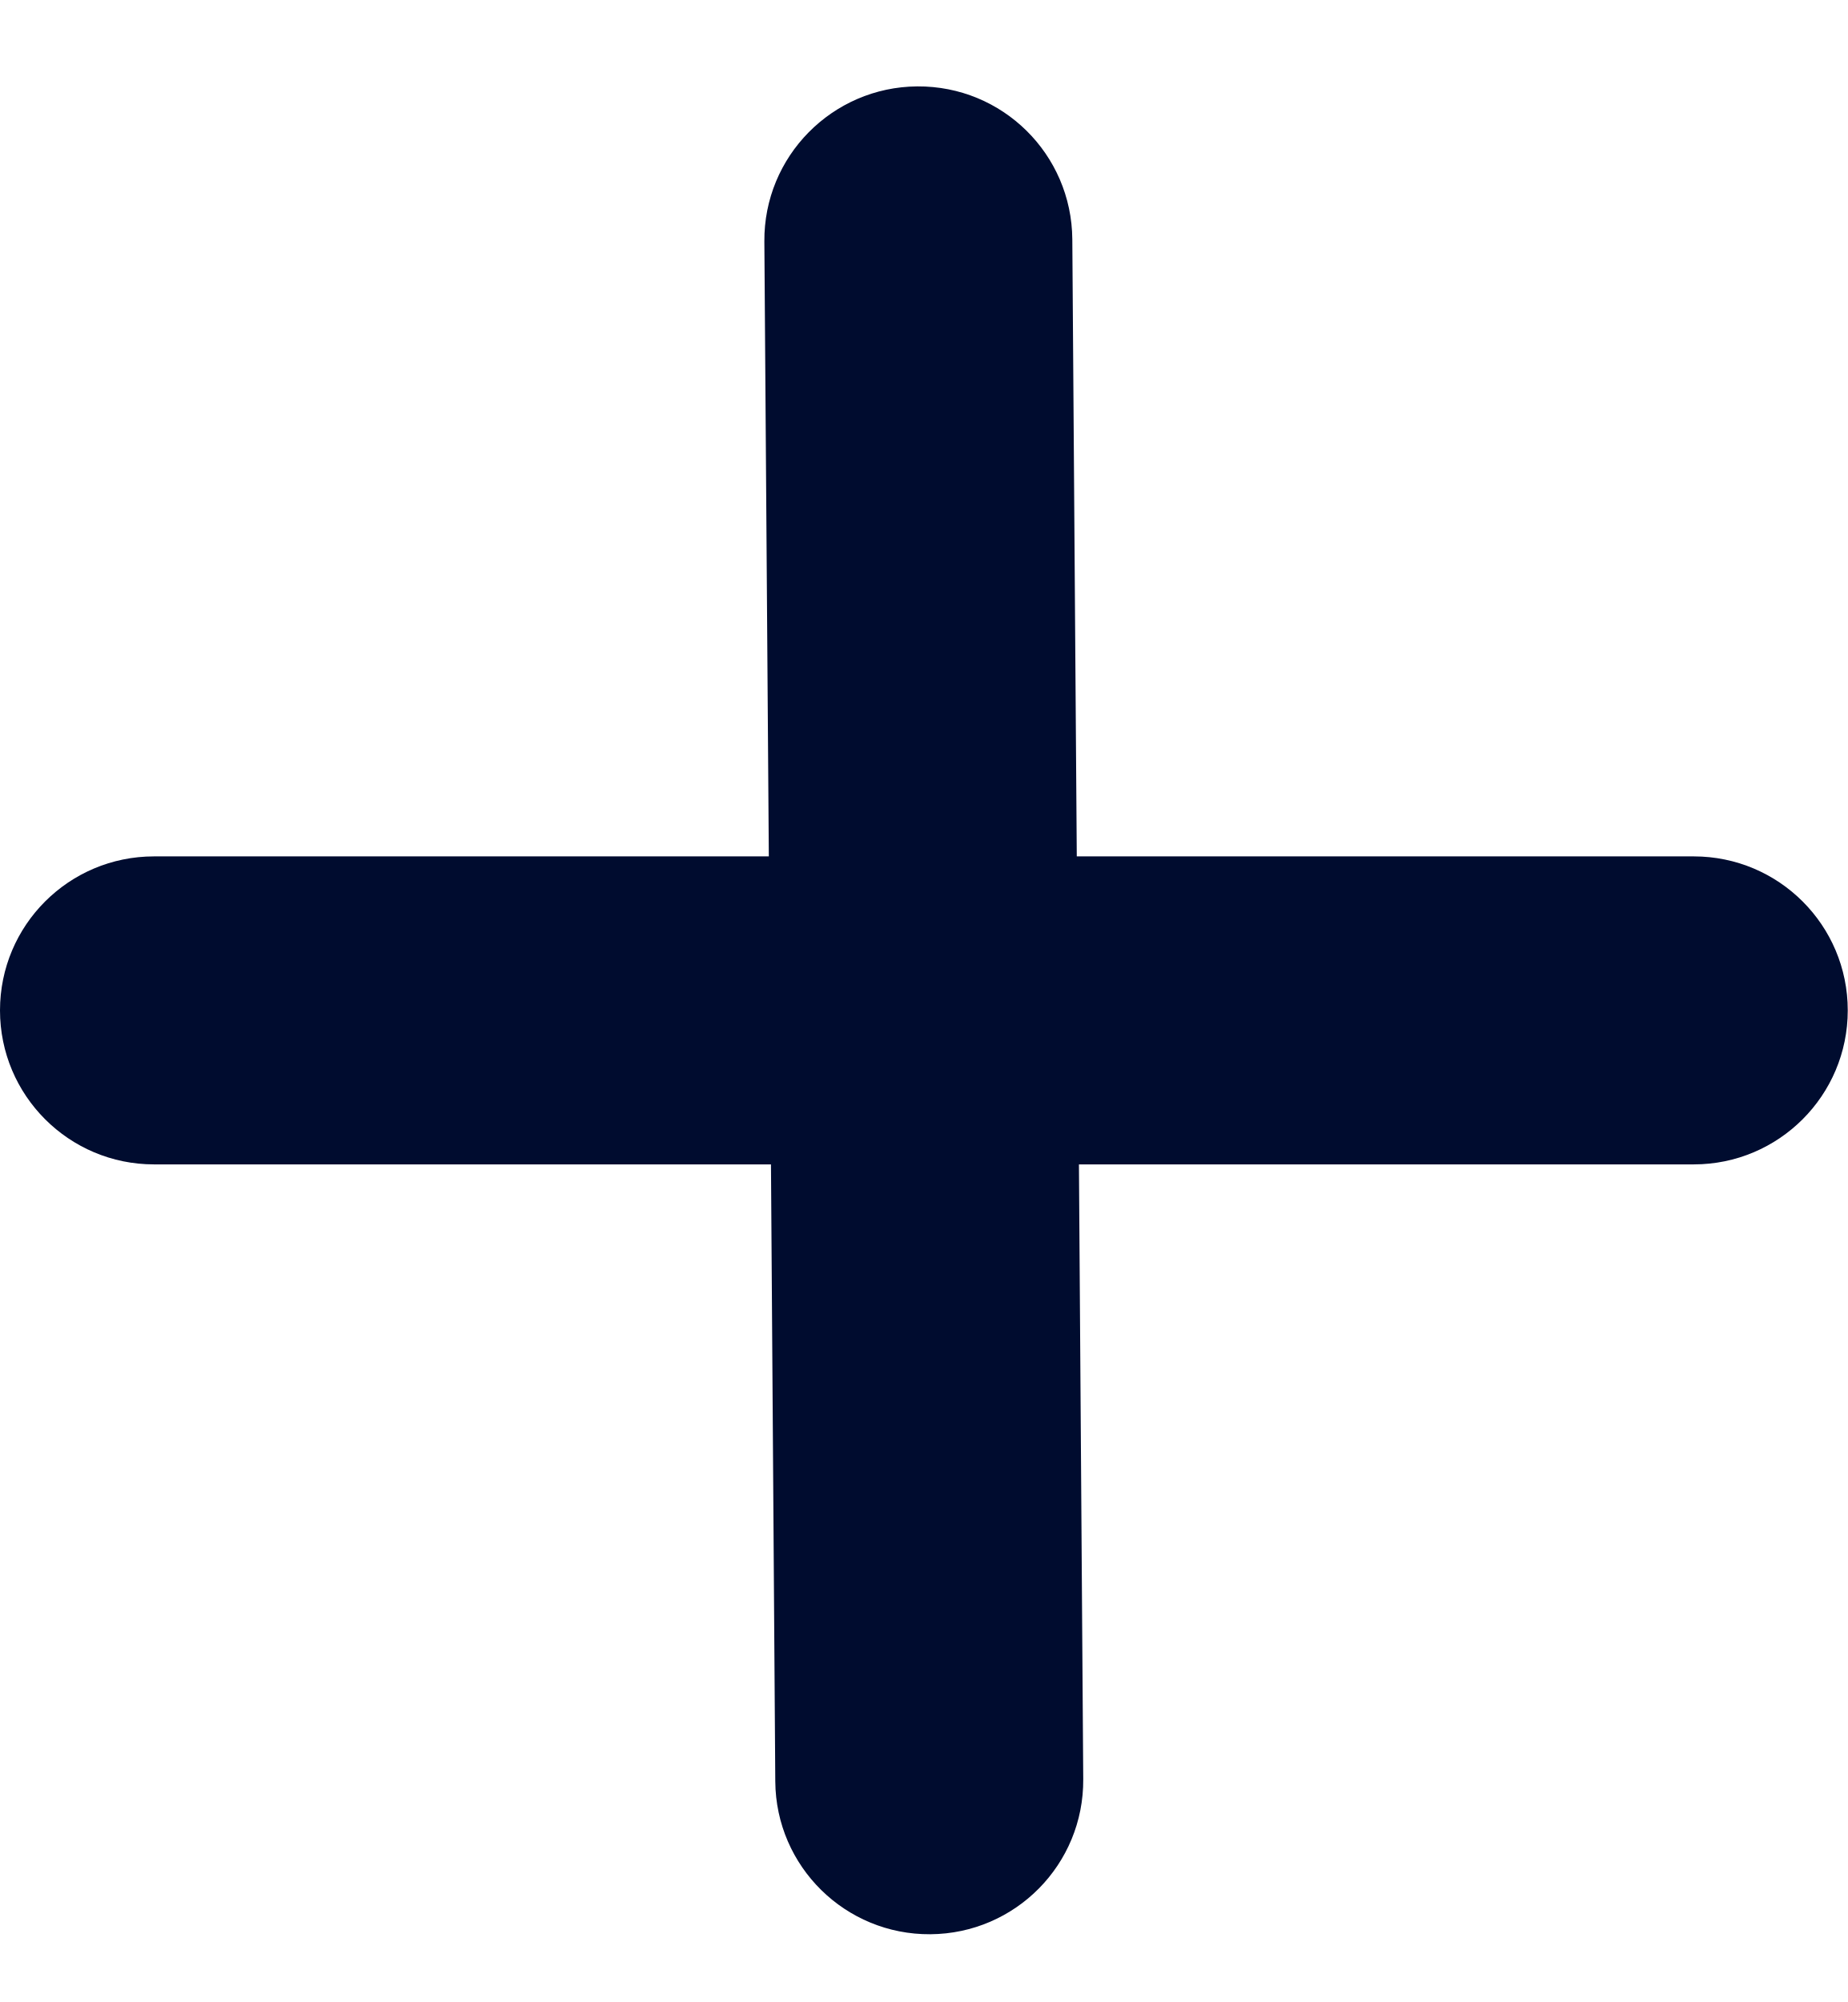
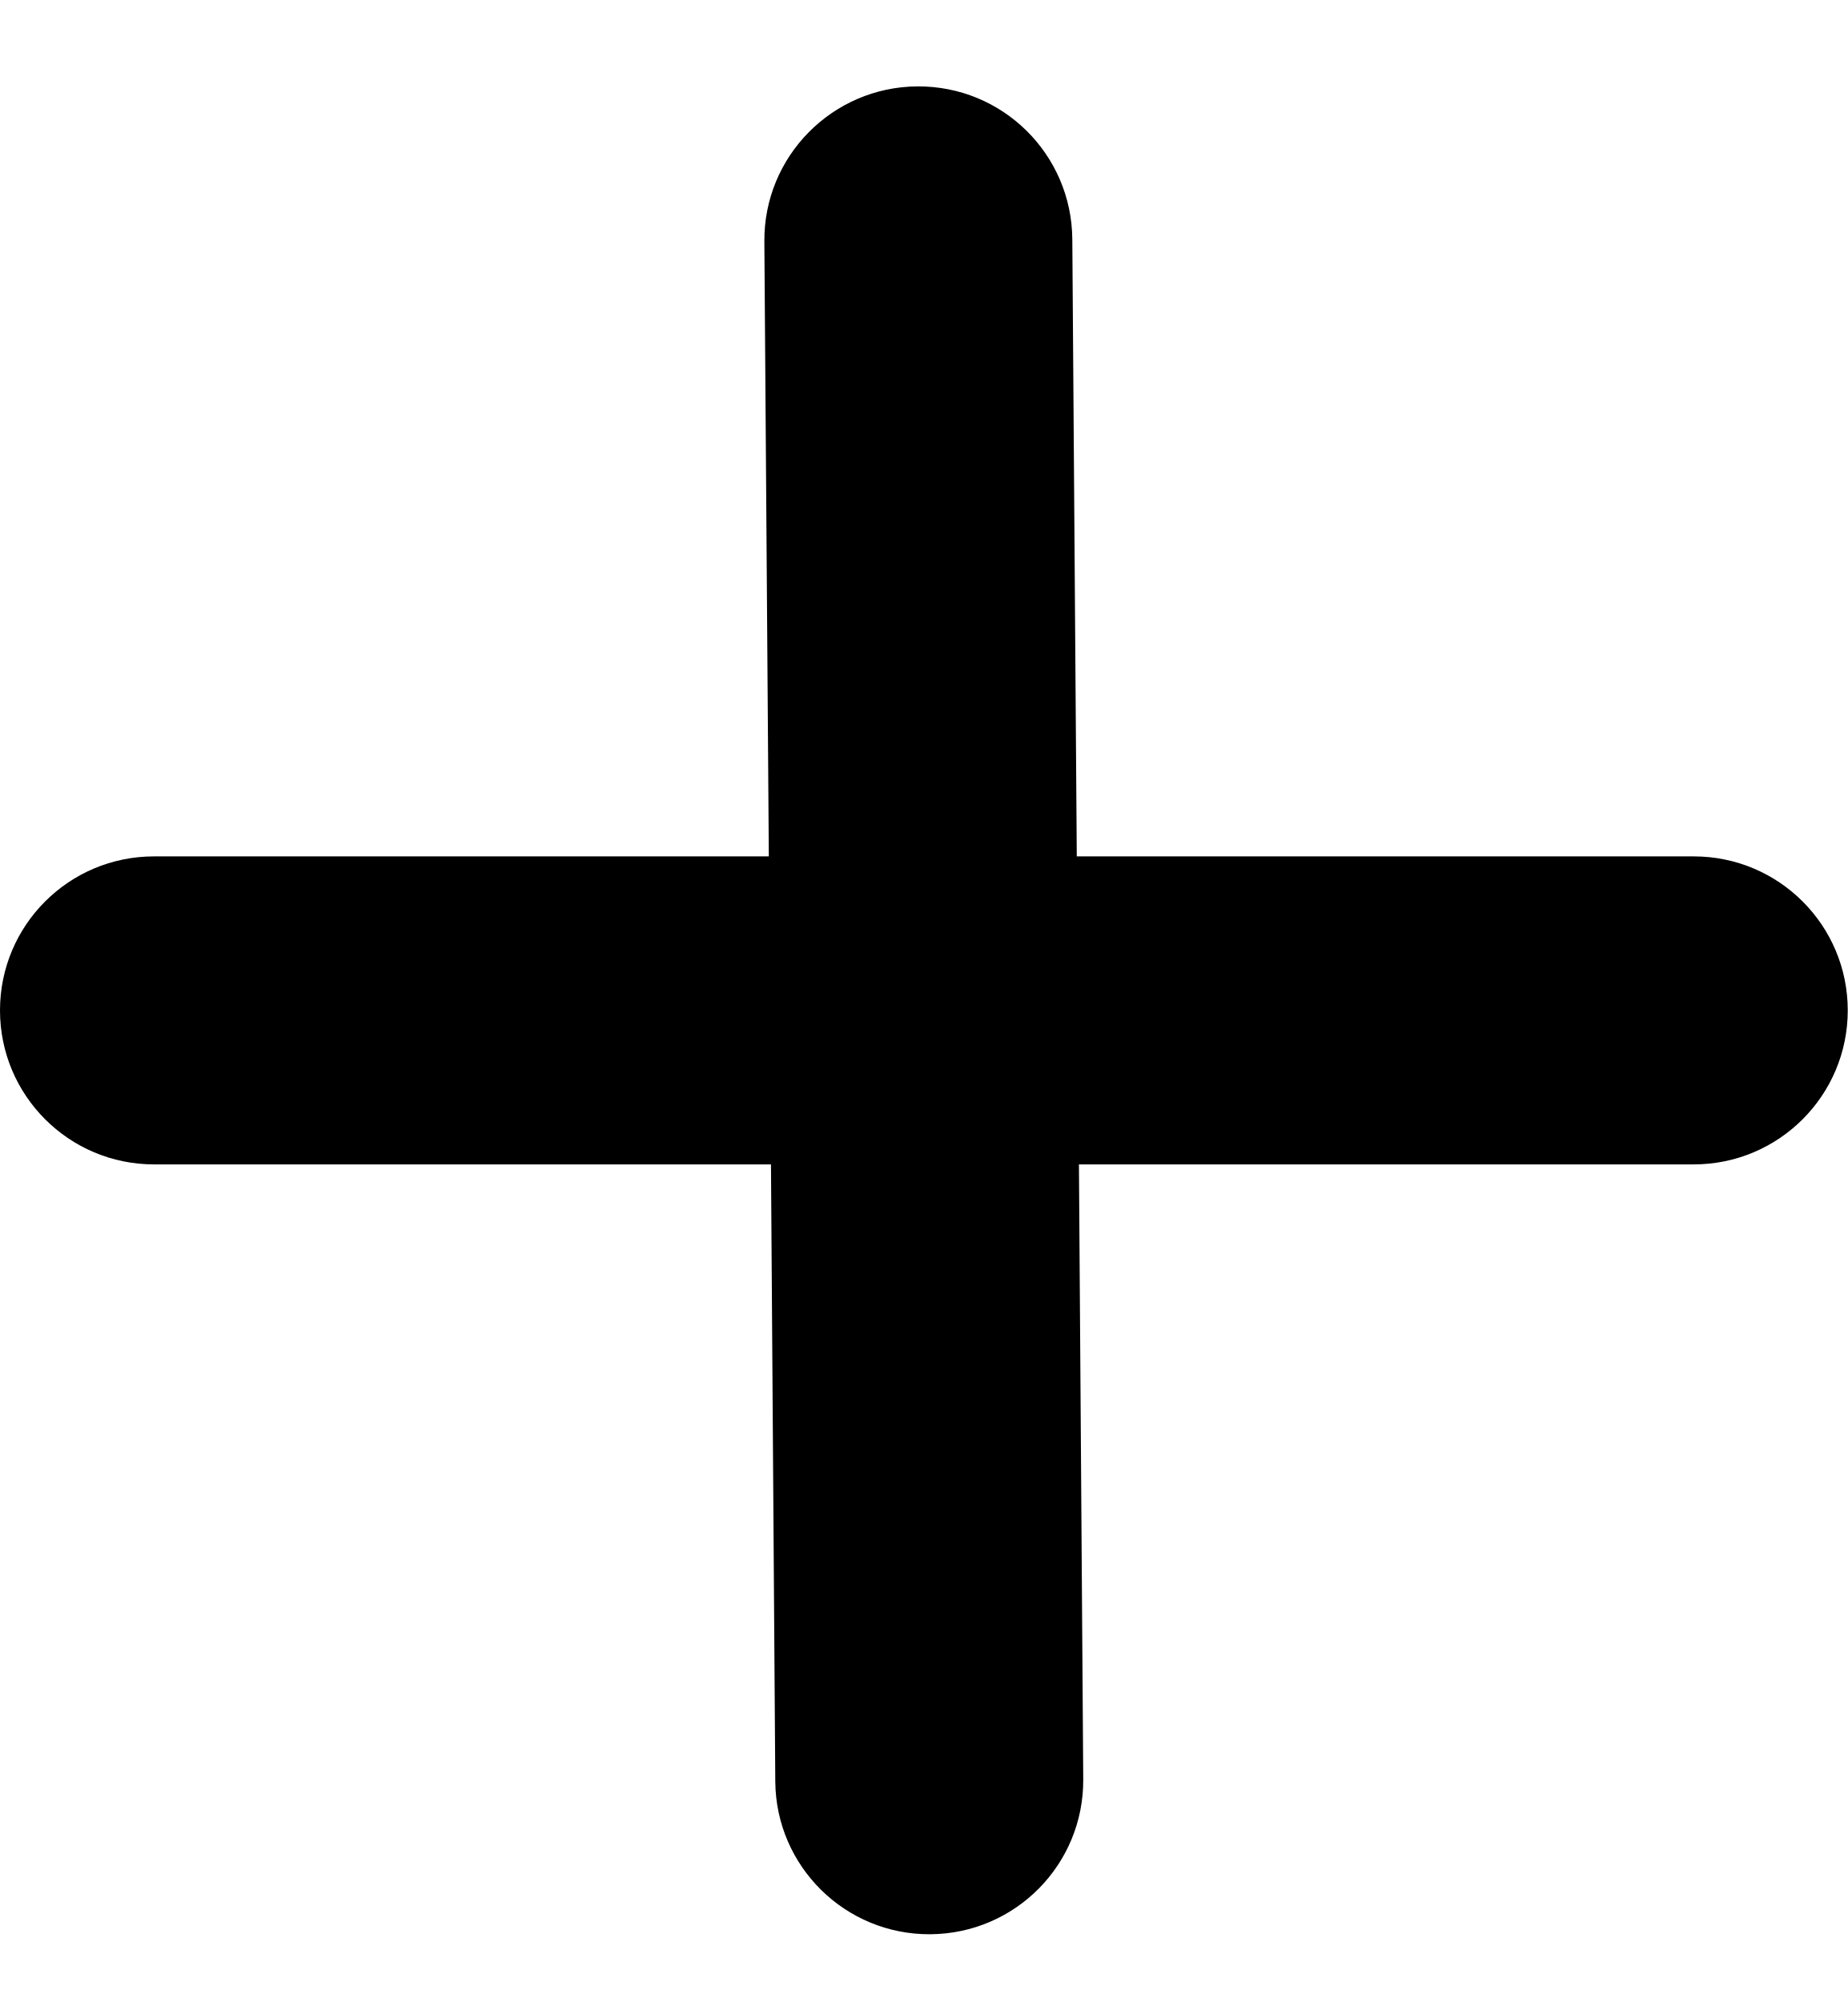
- <svg xmlns="http://www.w3.org/2000/svg" width="12px" height="13px" viewBox="0 0 12 13" version="1.1">
-   <g stroke="none" stroke-width="1" fill="none" fill-rule="evenodd">
-     <g transform="translate(-5, -5)" fill="#000C2F">
+ <svg xmlns="http://www.w3.org/2000/svg" viewBox="0 0 12 13" version="1.1">
+   <g stroke-width="1" fill-rule="evenodd">
+     <g transform="translate(-5, -5)">
      <path d="M12.007,12.561 L12.035,16.553 C12.039,17.106 11.595,17.556 11.042,17.56 C10.49,17.564 10.039,17.12 10.035,16.568 L10.007,12.561 L6,12.561 C5.448,12.561 5,12.113 5,11.561 C5,11.008 5.448,10.561 6,10.561 L9.993,10.561 L9.964,6.568 C9.96,6.016 10.405,5.565 10.957,5.561 C11.51,5.557 11.96,6.001 11.964,6.554 L11.993,10.561 L16,10.561 C16.552,10.561 17,11.008 17,11.561 C17,12.113 16.552,12.561 16,12.561 L12.007,12.561 Z" />
    </g>
  </g>
</svg>
